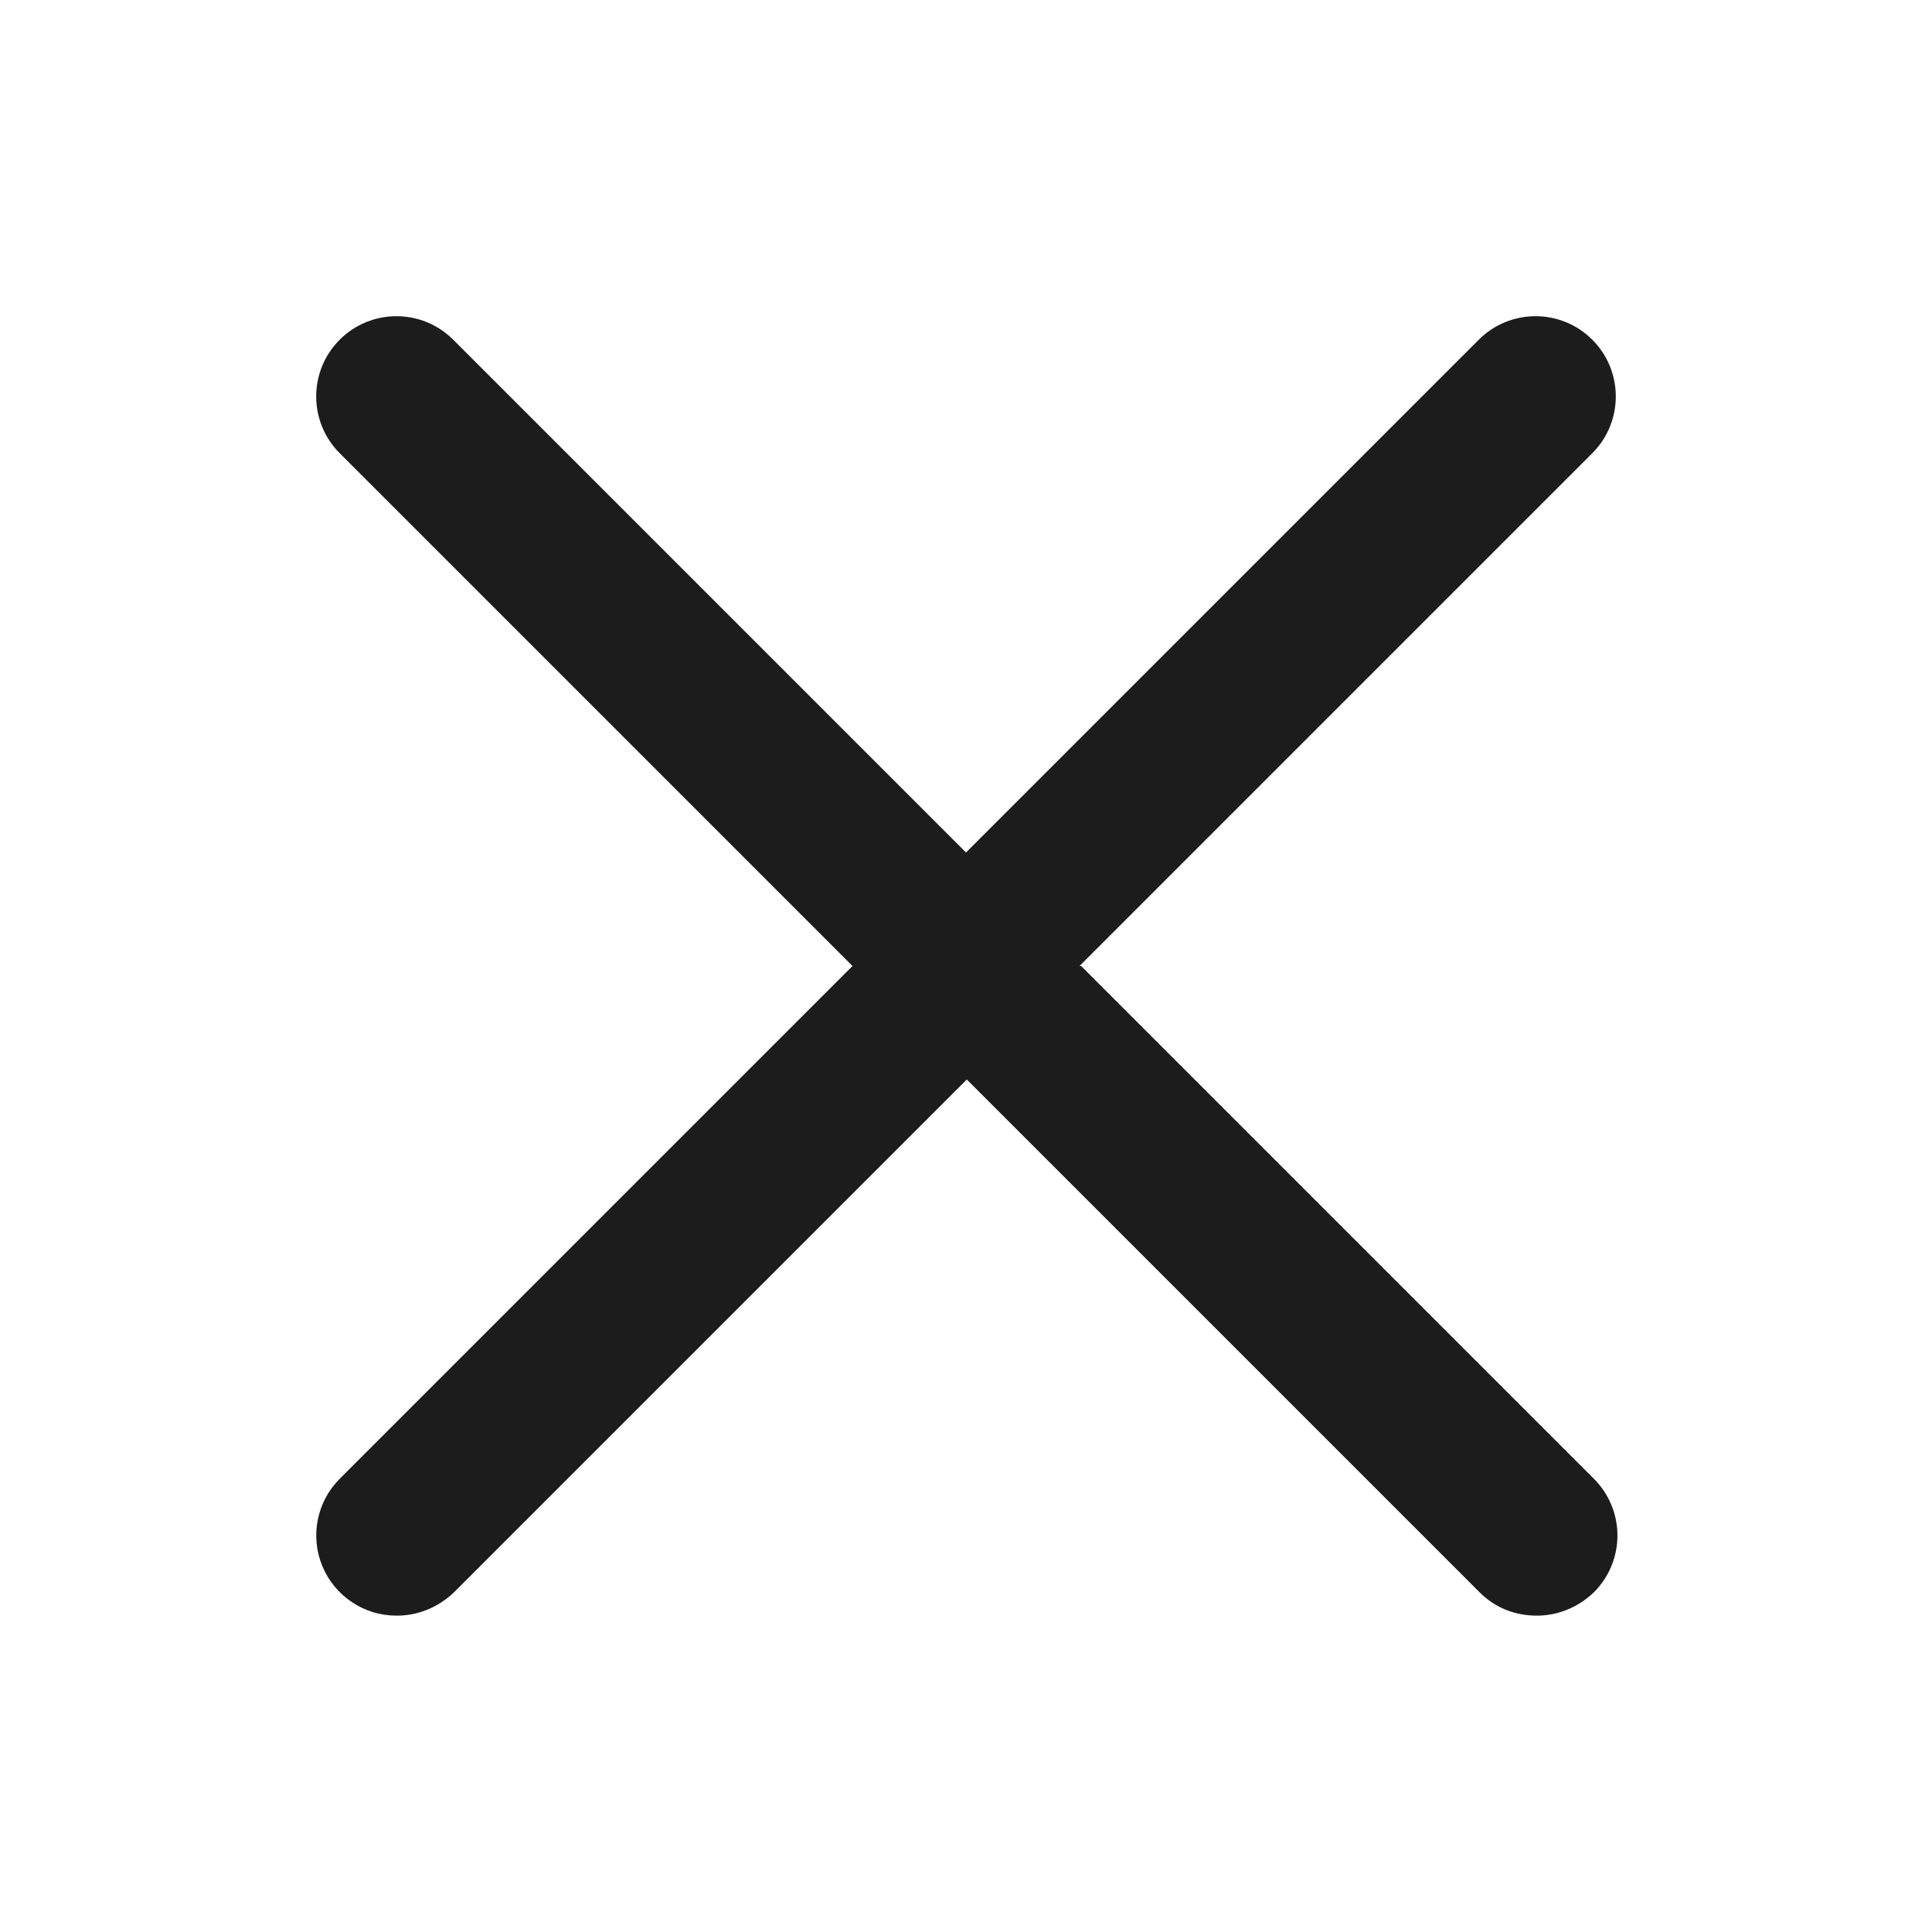
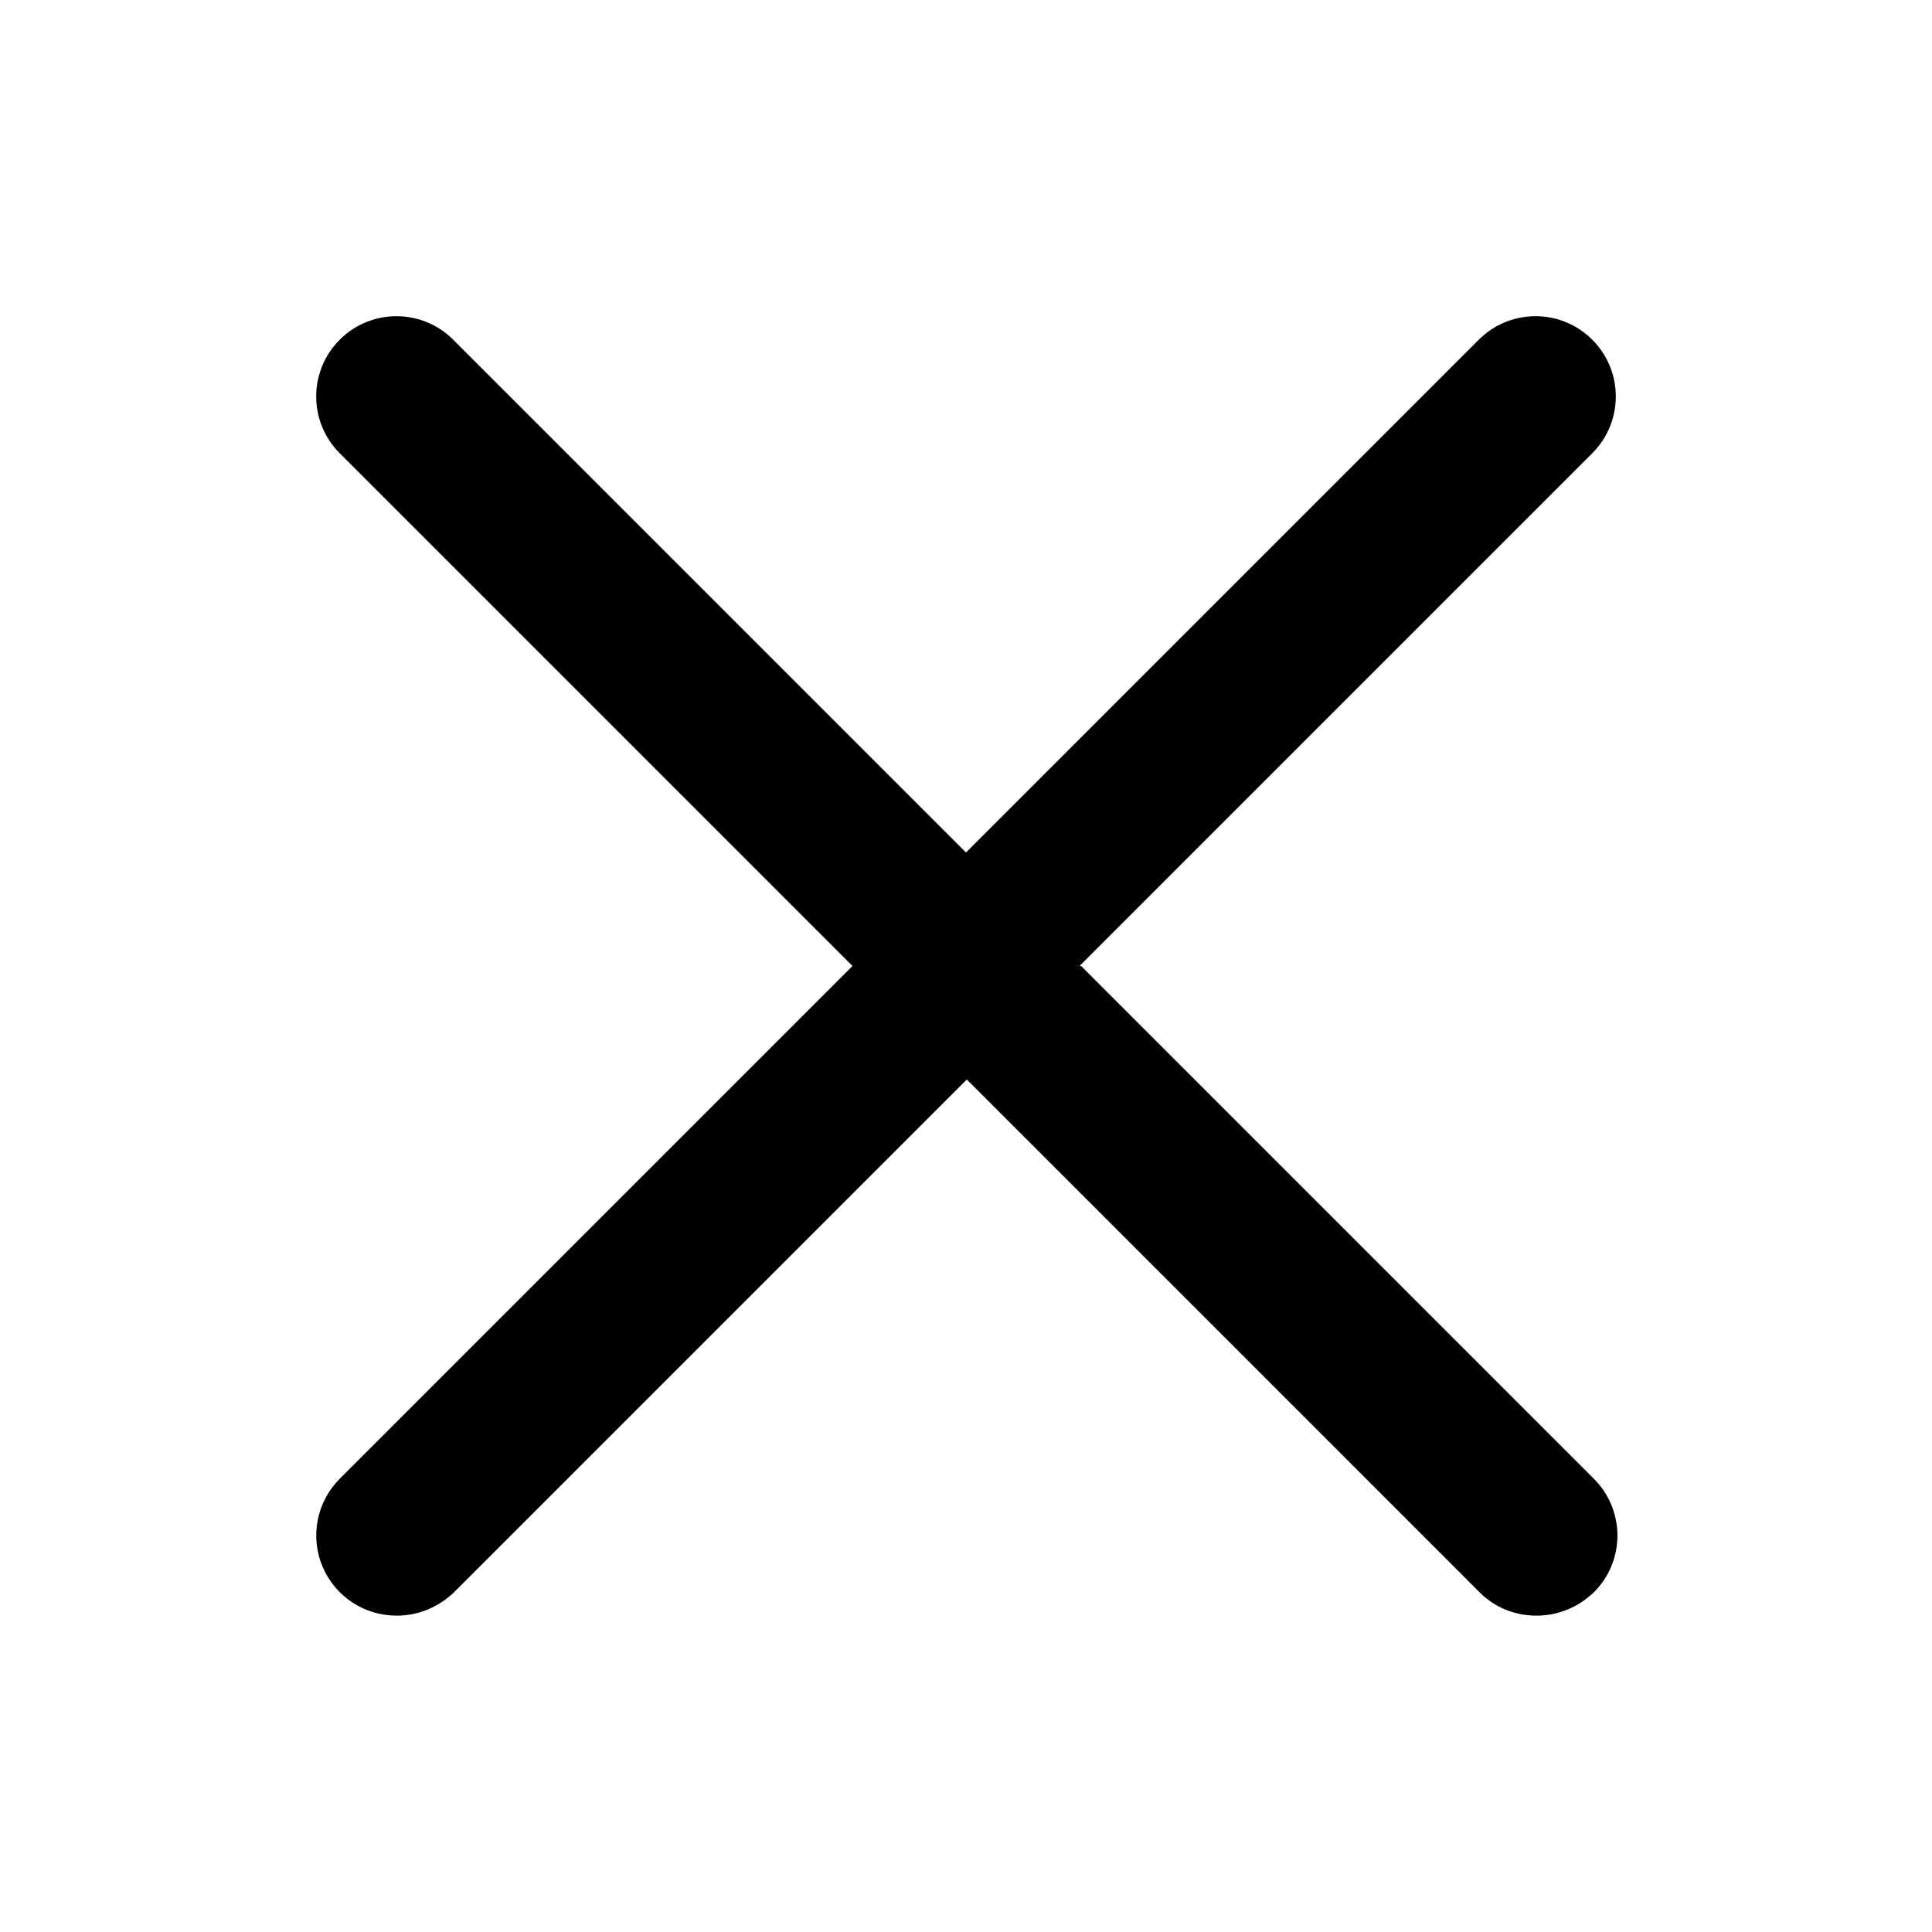
<svg xmlns="http://www.w3.org/2000/svg" width="24" height="24" fill="none" viewBox="0 0 24 24">
-   <path fill="#1C1C1C" d="m13.41 12 6.37-6.37a.996.996 0 1 0-1.41-1.41L12 10.59 5.63 4.22a.996.996 0 1 0-1.41 1.41L10.59 12l-6.37 6.37a.996.996 0 0 0 .71 1.7c.26 0 .51-.1.71-.29l6.37-6.37 6.37 6.37c.2.2.45.29.71.29.26 0 .51-.1.71-.29a.996.996 0 0 0 0-1.41L13.43 12h-.02Z" />
+   <path fill="currentColor" d="m13.41 12 6.37-6.37a.996.996 0 1 0-1.41-1.41L12 10.59 5.63 4.22a.996.996 0 1 0-1.41 1.41L10.59 12l-6.37 6.37a.996.996 0 0 0 .71 1.7c.26 0 .51-.1.71-.29l6.37-6.37 6.37 6.37c.2.2.45.29.71.29.26 0 .51-.1.71-.29a.996.996 0 0 0 0-1.41L13.43 12h-.02Z" />
</svg>
